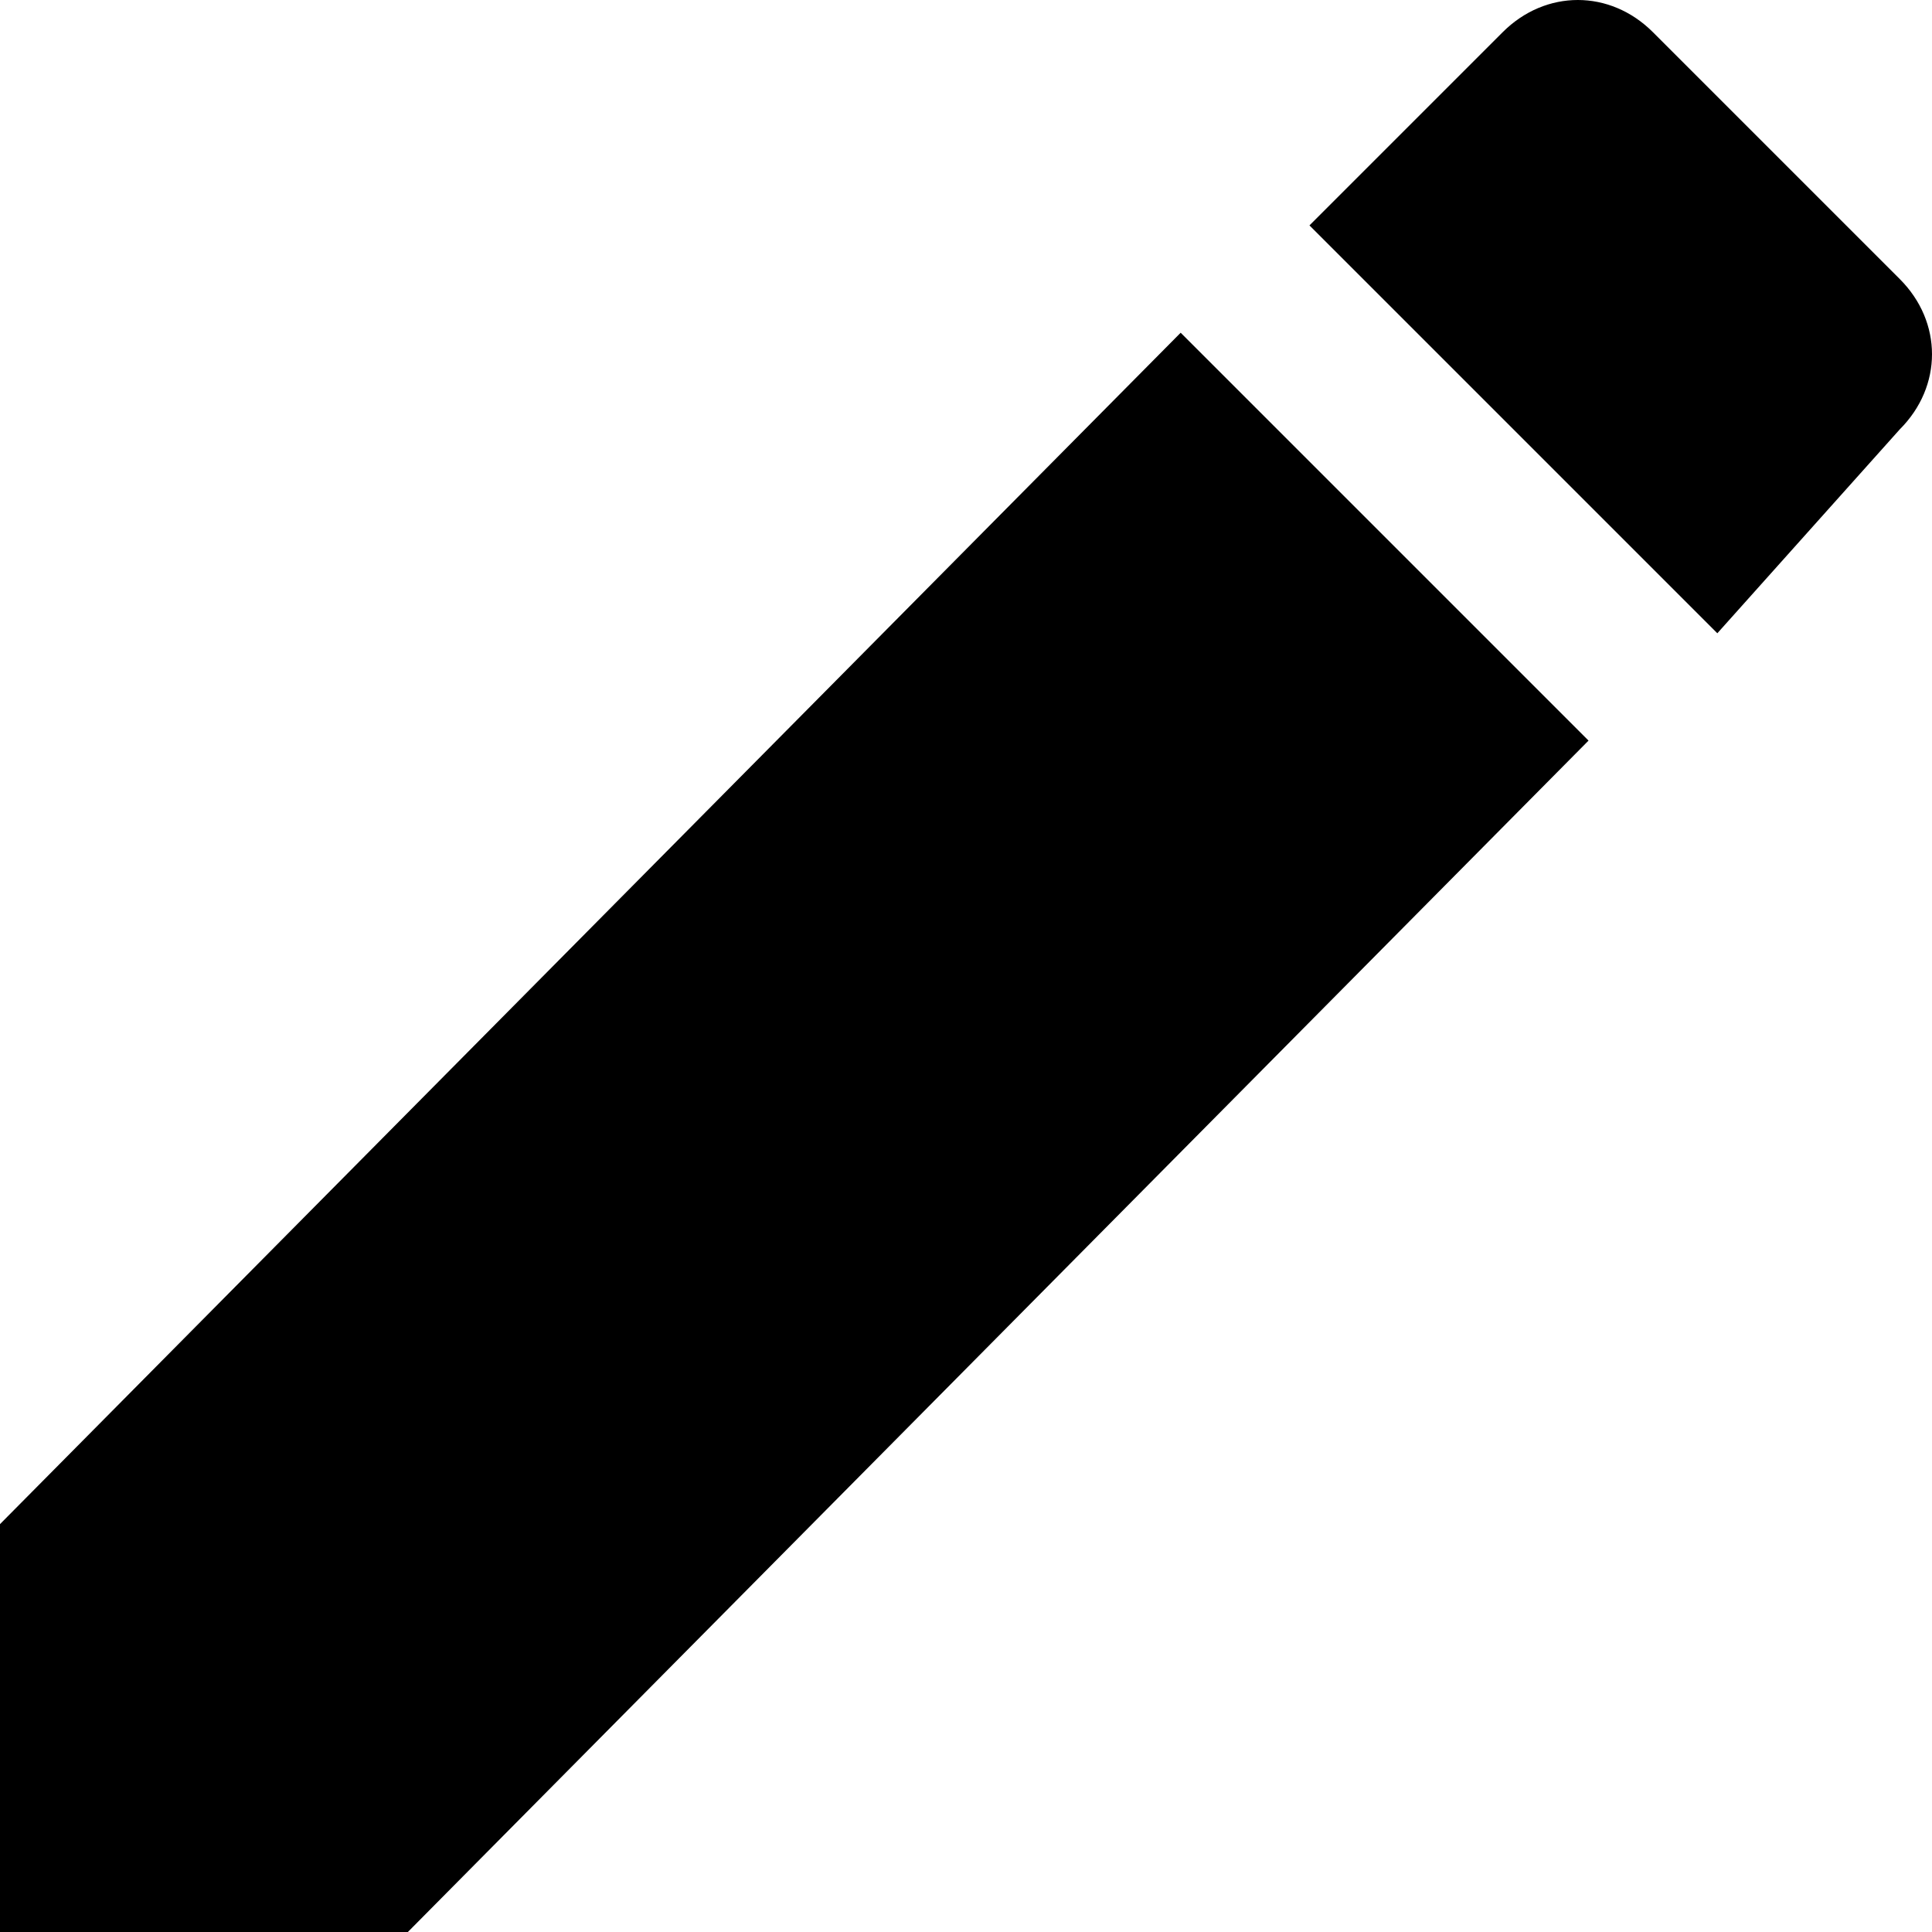
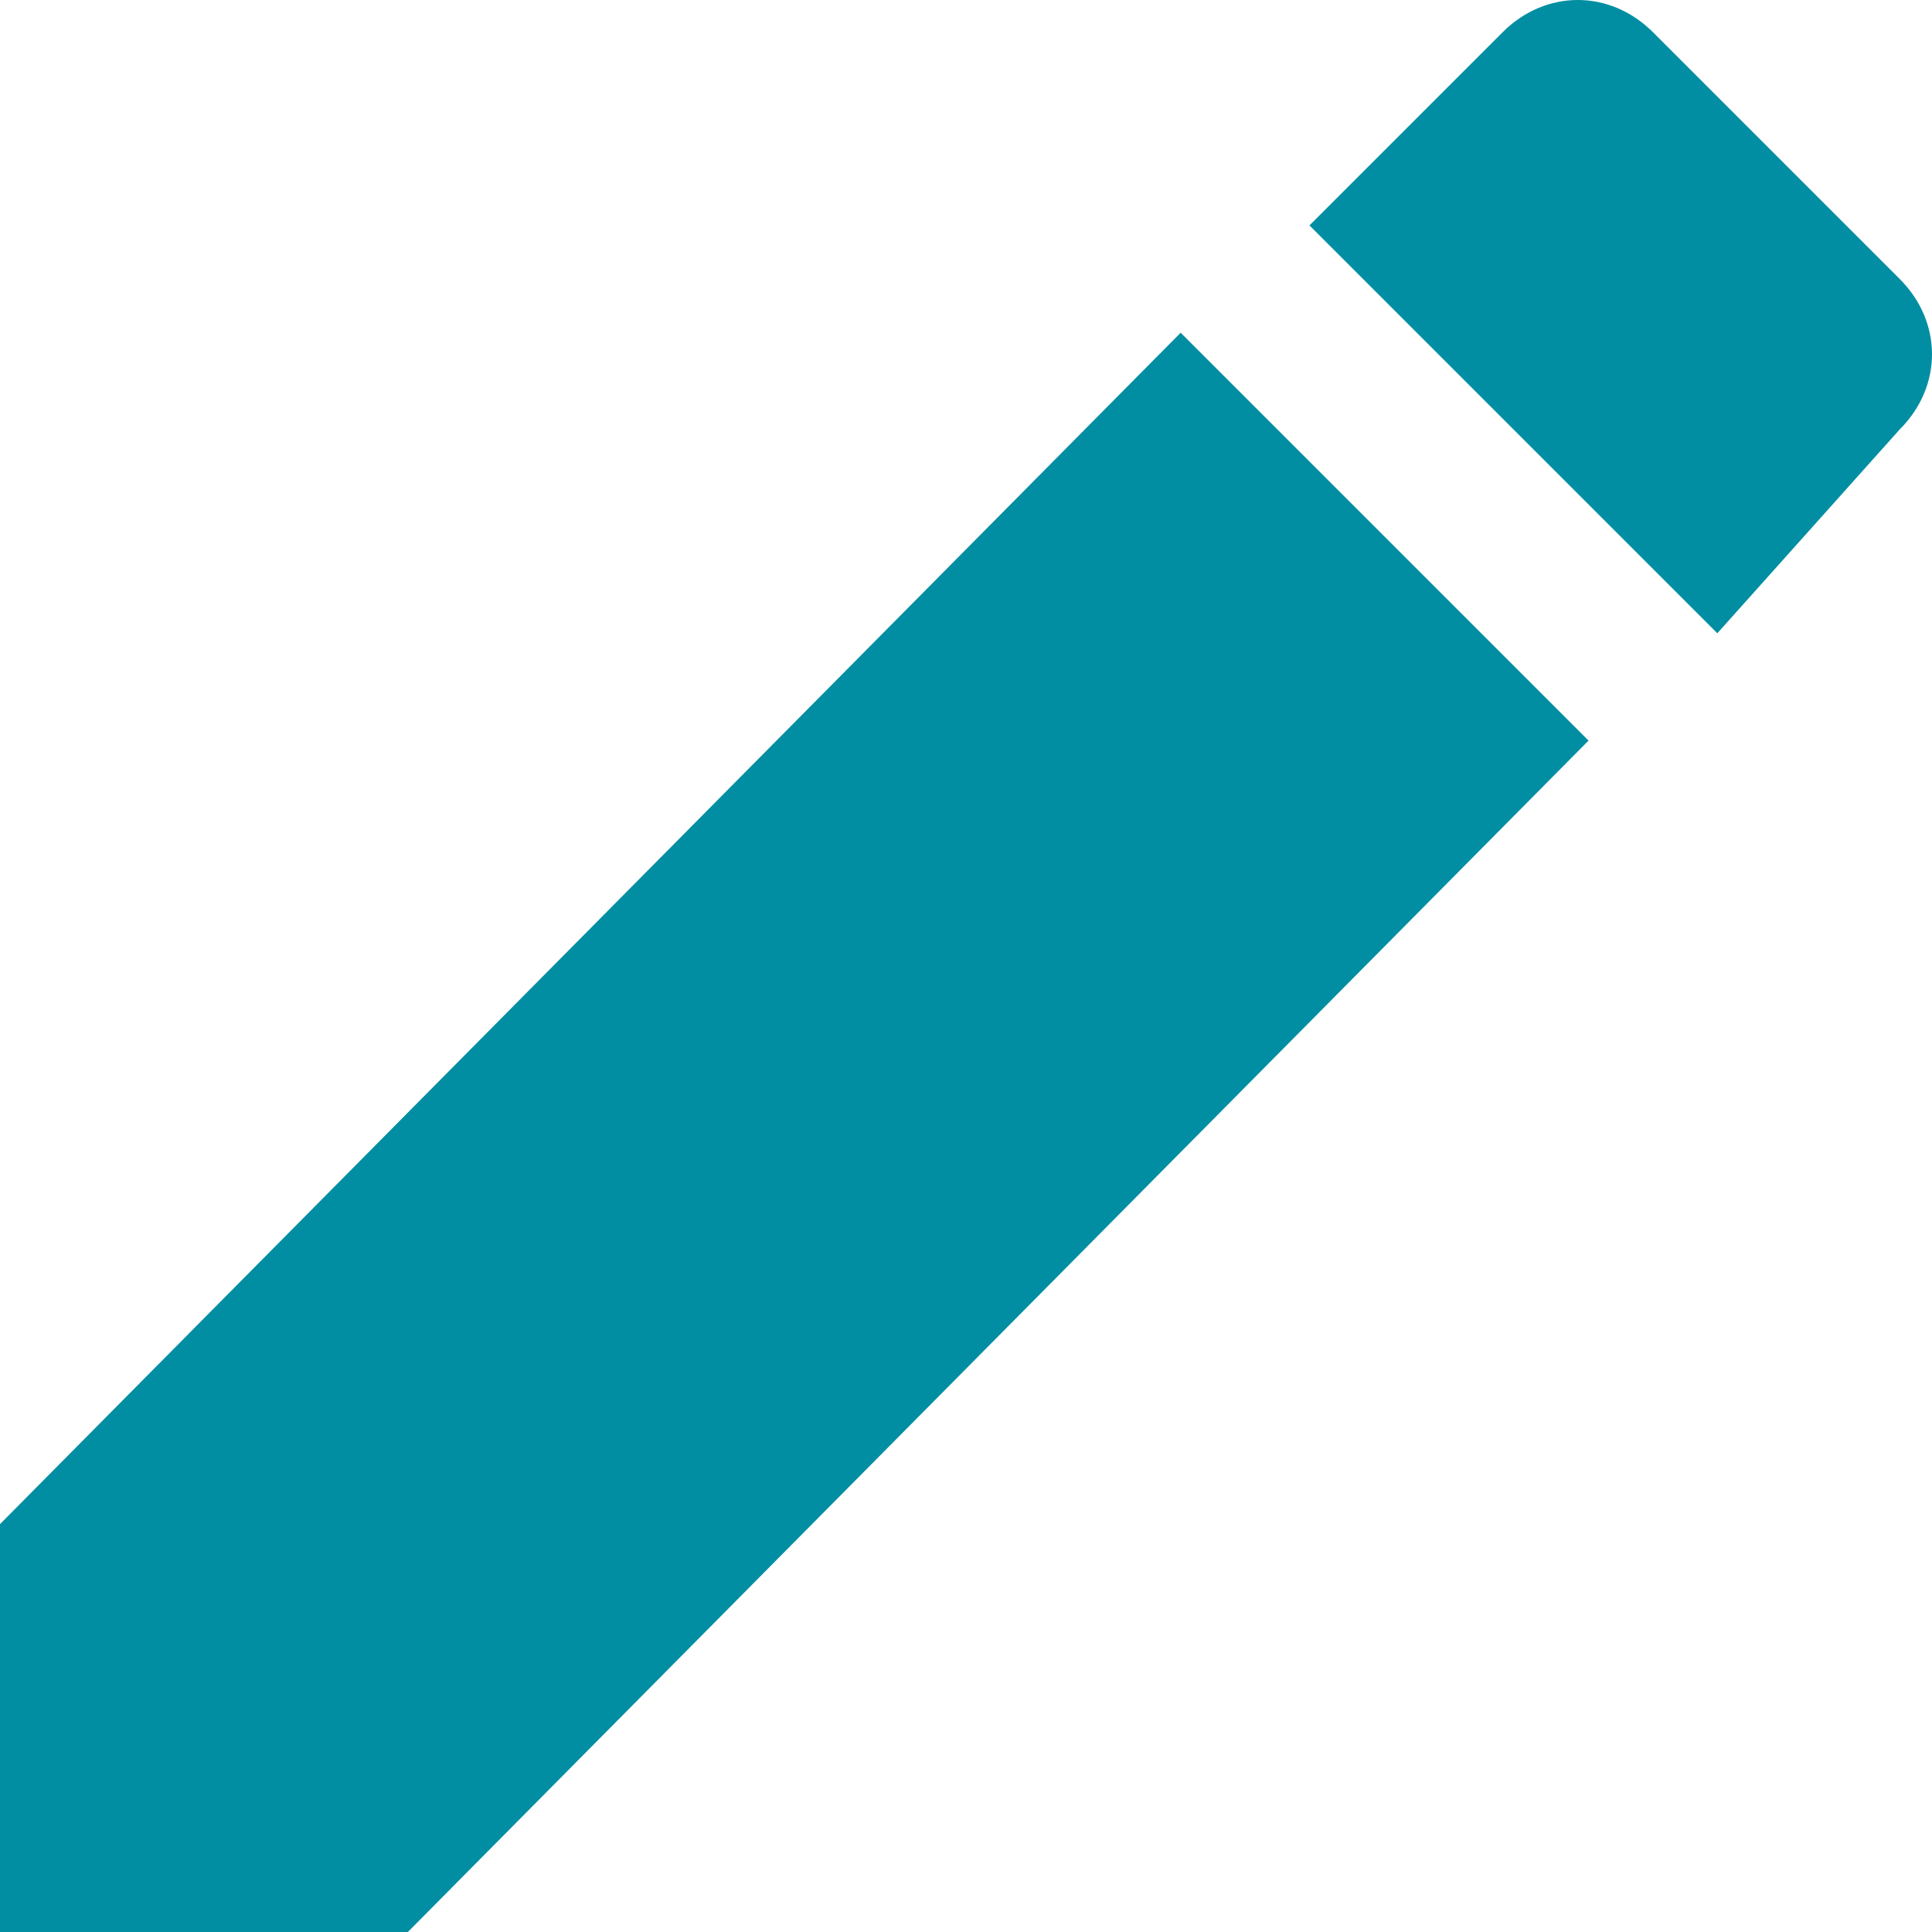
<svg xmlns="http://www.w3.org/2000/svg" height="15px" version="1.1" viewBox="0 0 18 18" width="15px">
  <defs />
  <g fill="none" fill-rule="evenodd" id="Page-1" stroke="none" stroke-width="1">
-     <g fill="#000000" id="Core" transform="translate(-213, -129)">
+     <g fill="#018EA2" id="Core" transform="translate(-213, -129)">
      <g id="create" transform="translate(213, 129)">
        <path d="M0,14.2 L0,18 L3.8,18 L14.8,6.9 L11,3.1 L0,14.2 L0,14.2 Z M17.7,4 C18.1,3.6 18.1,3 17.7,2.6 L15.4,0.3 C15,-0.1 14.4,-0.1 14,0.3 L12.2,2.1 L16,5.9 L17.7,4 L17.7,4 Z" id="Shape" />
      </g>
    </g>
  </g>
</svg>
